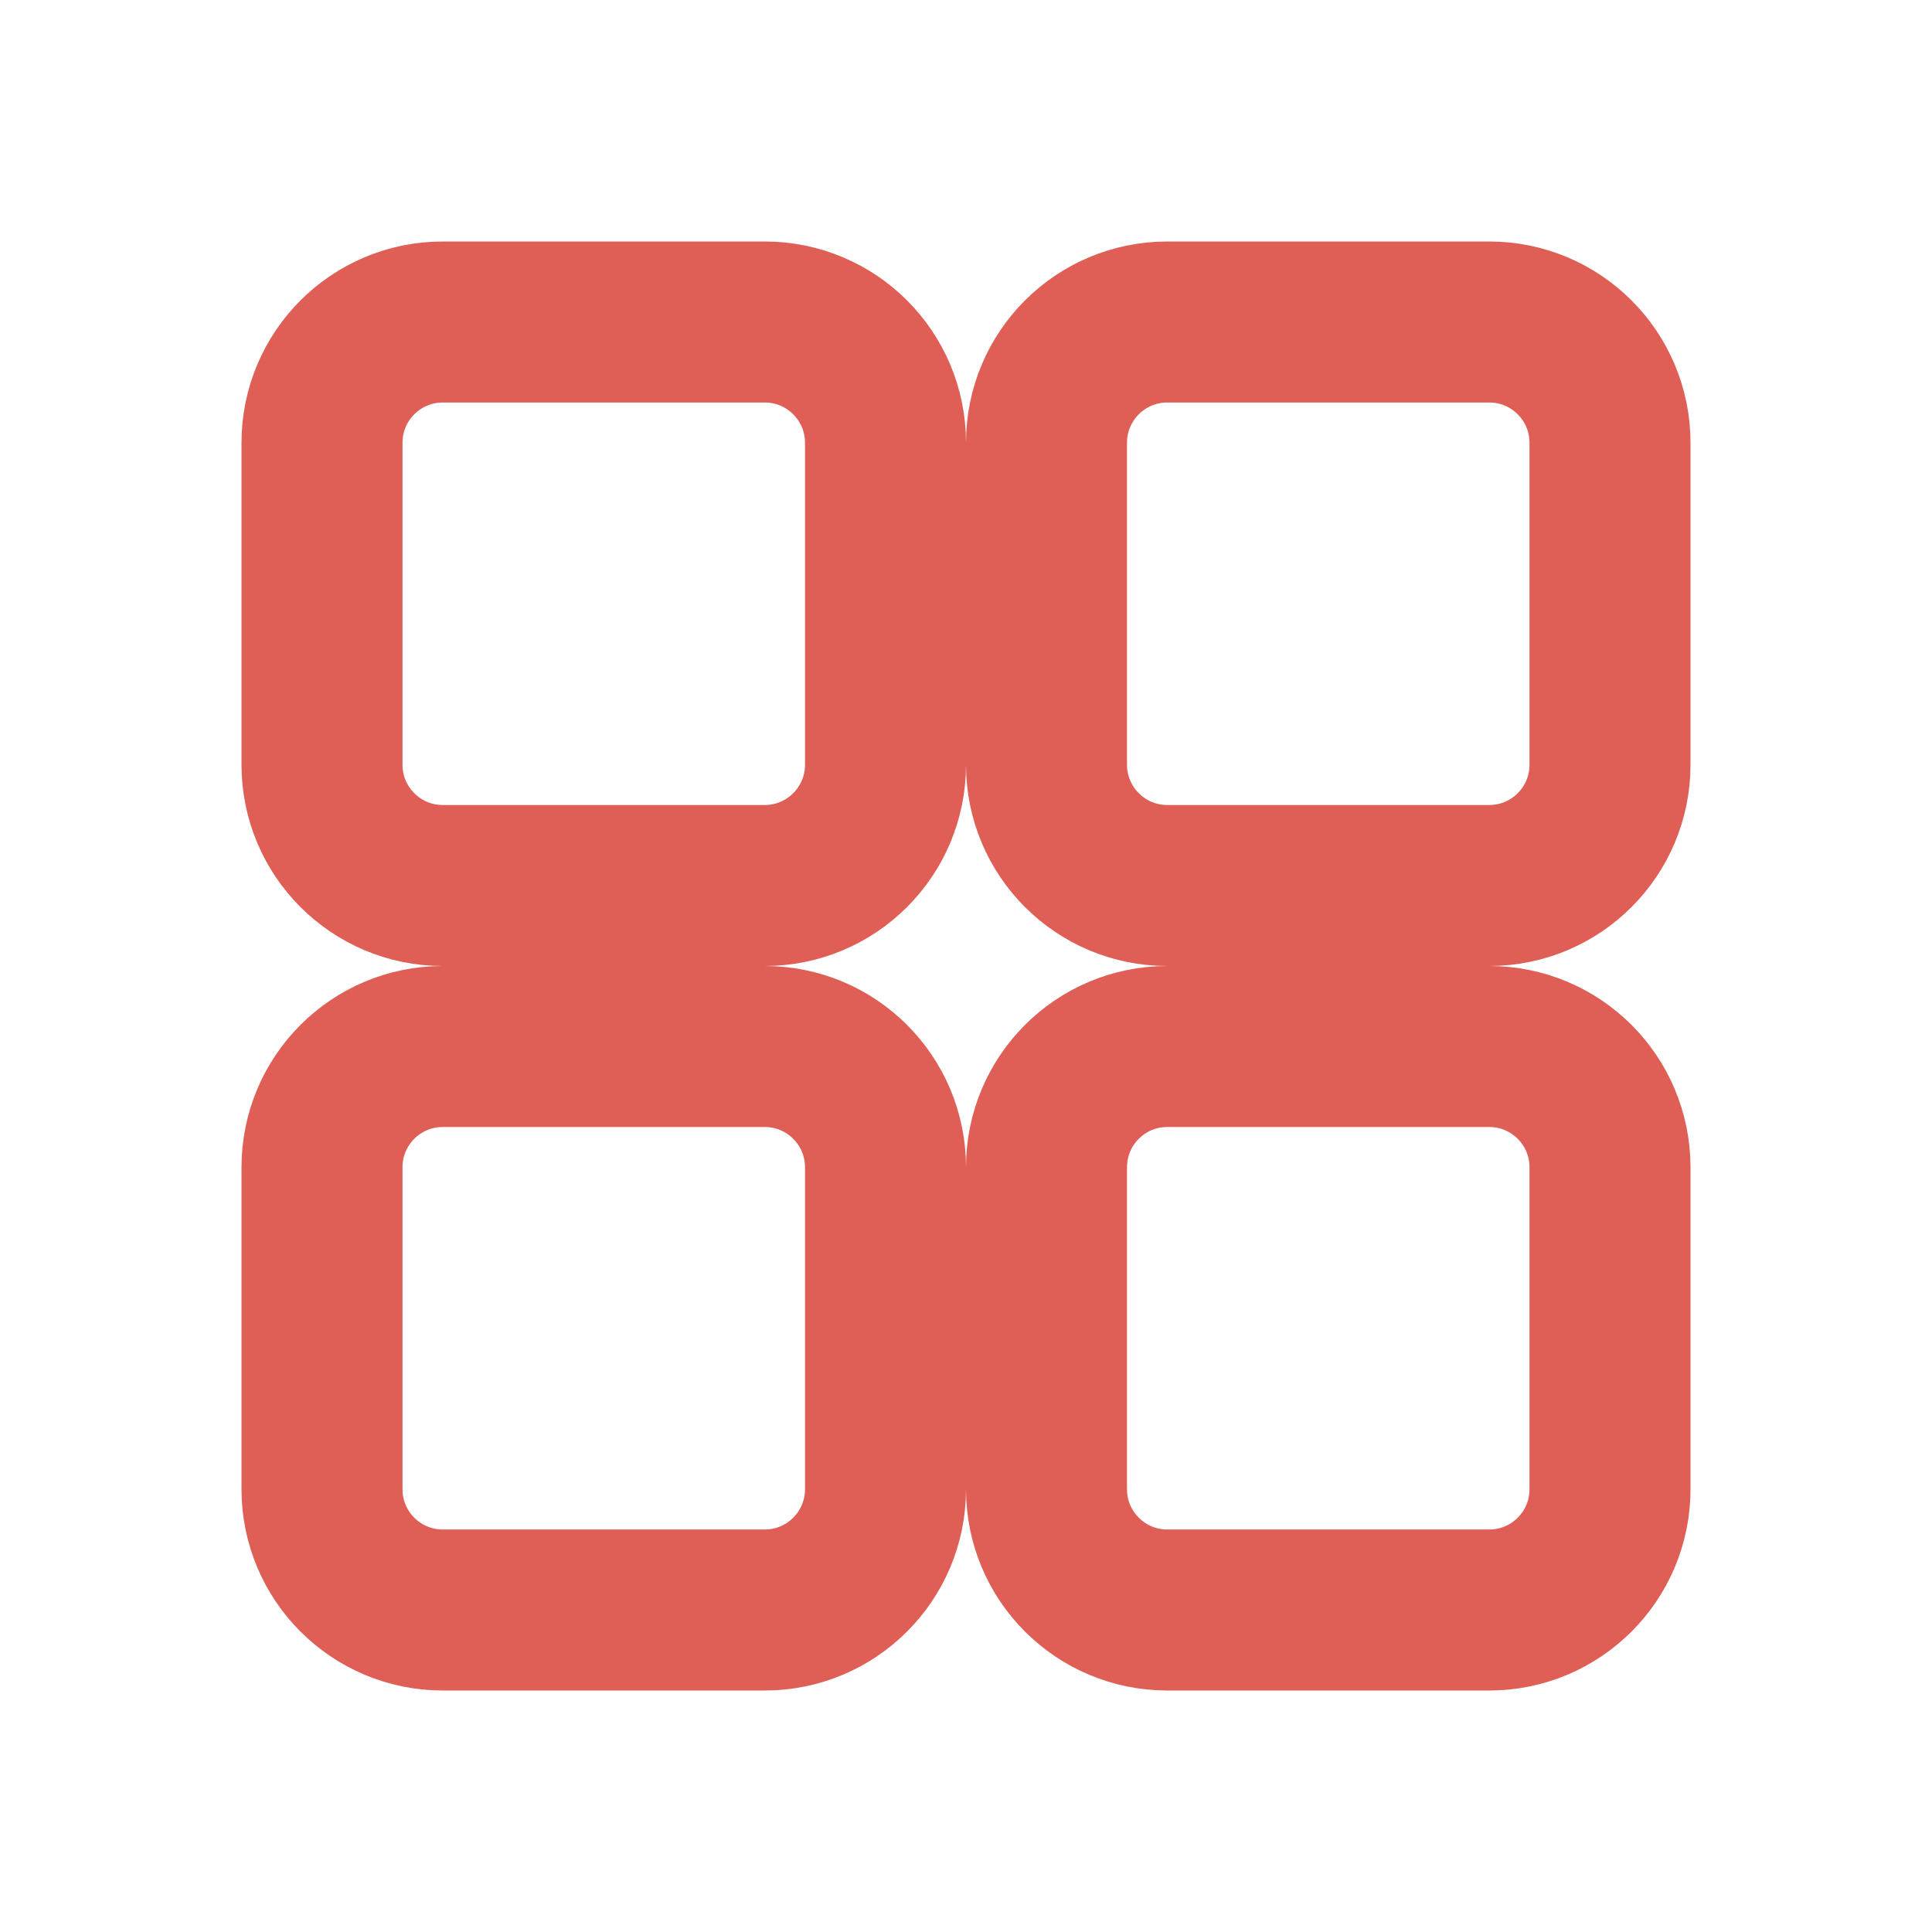
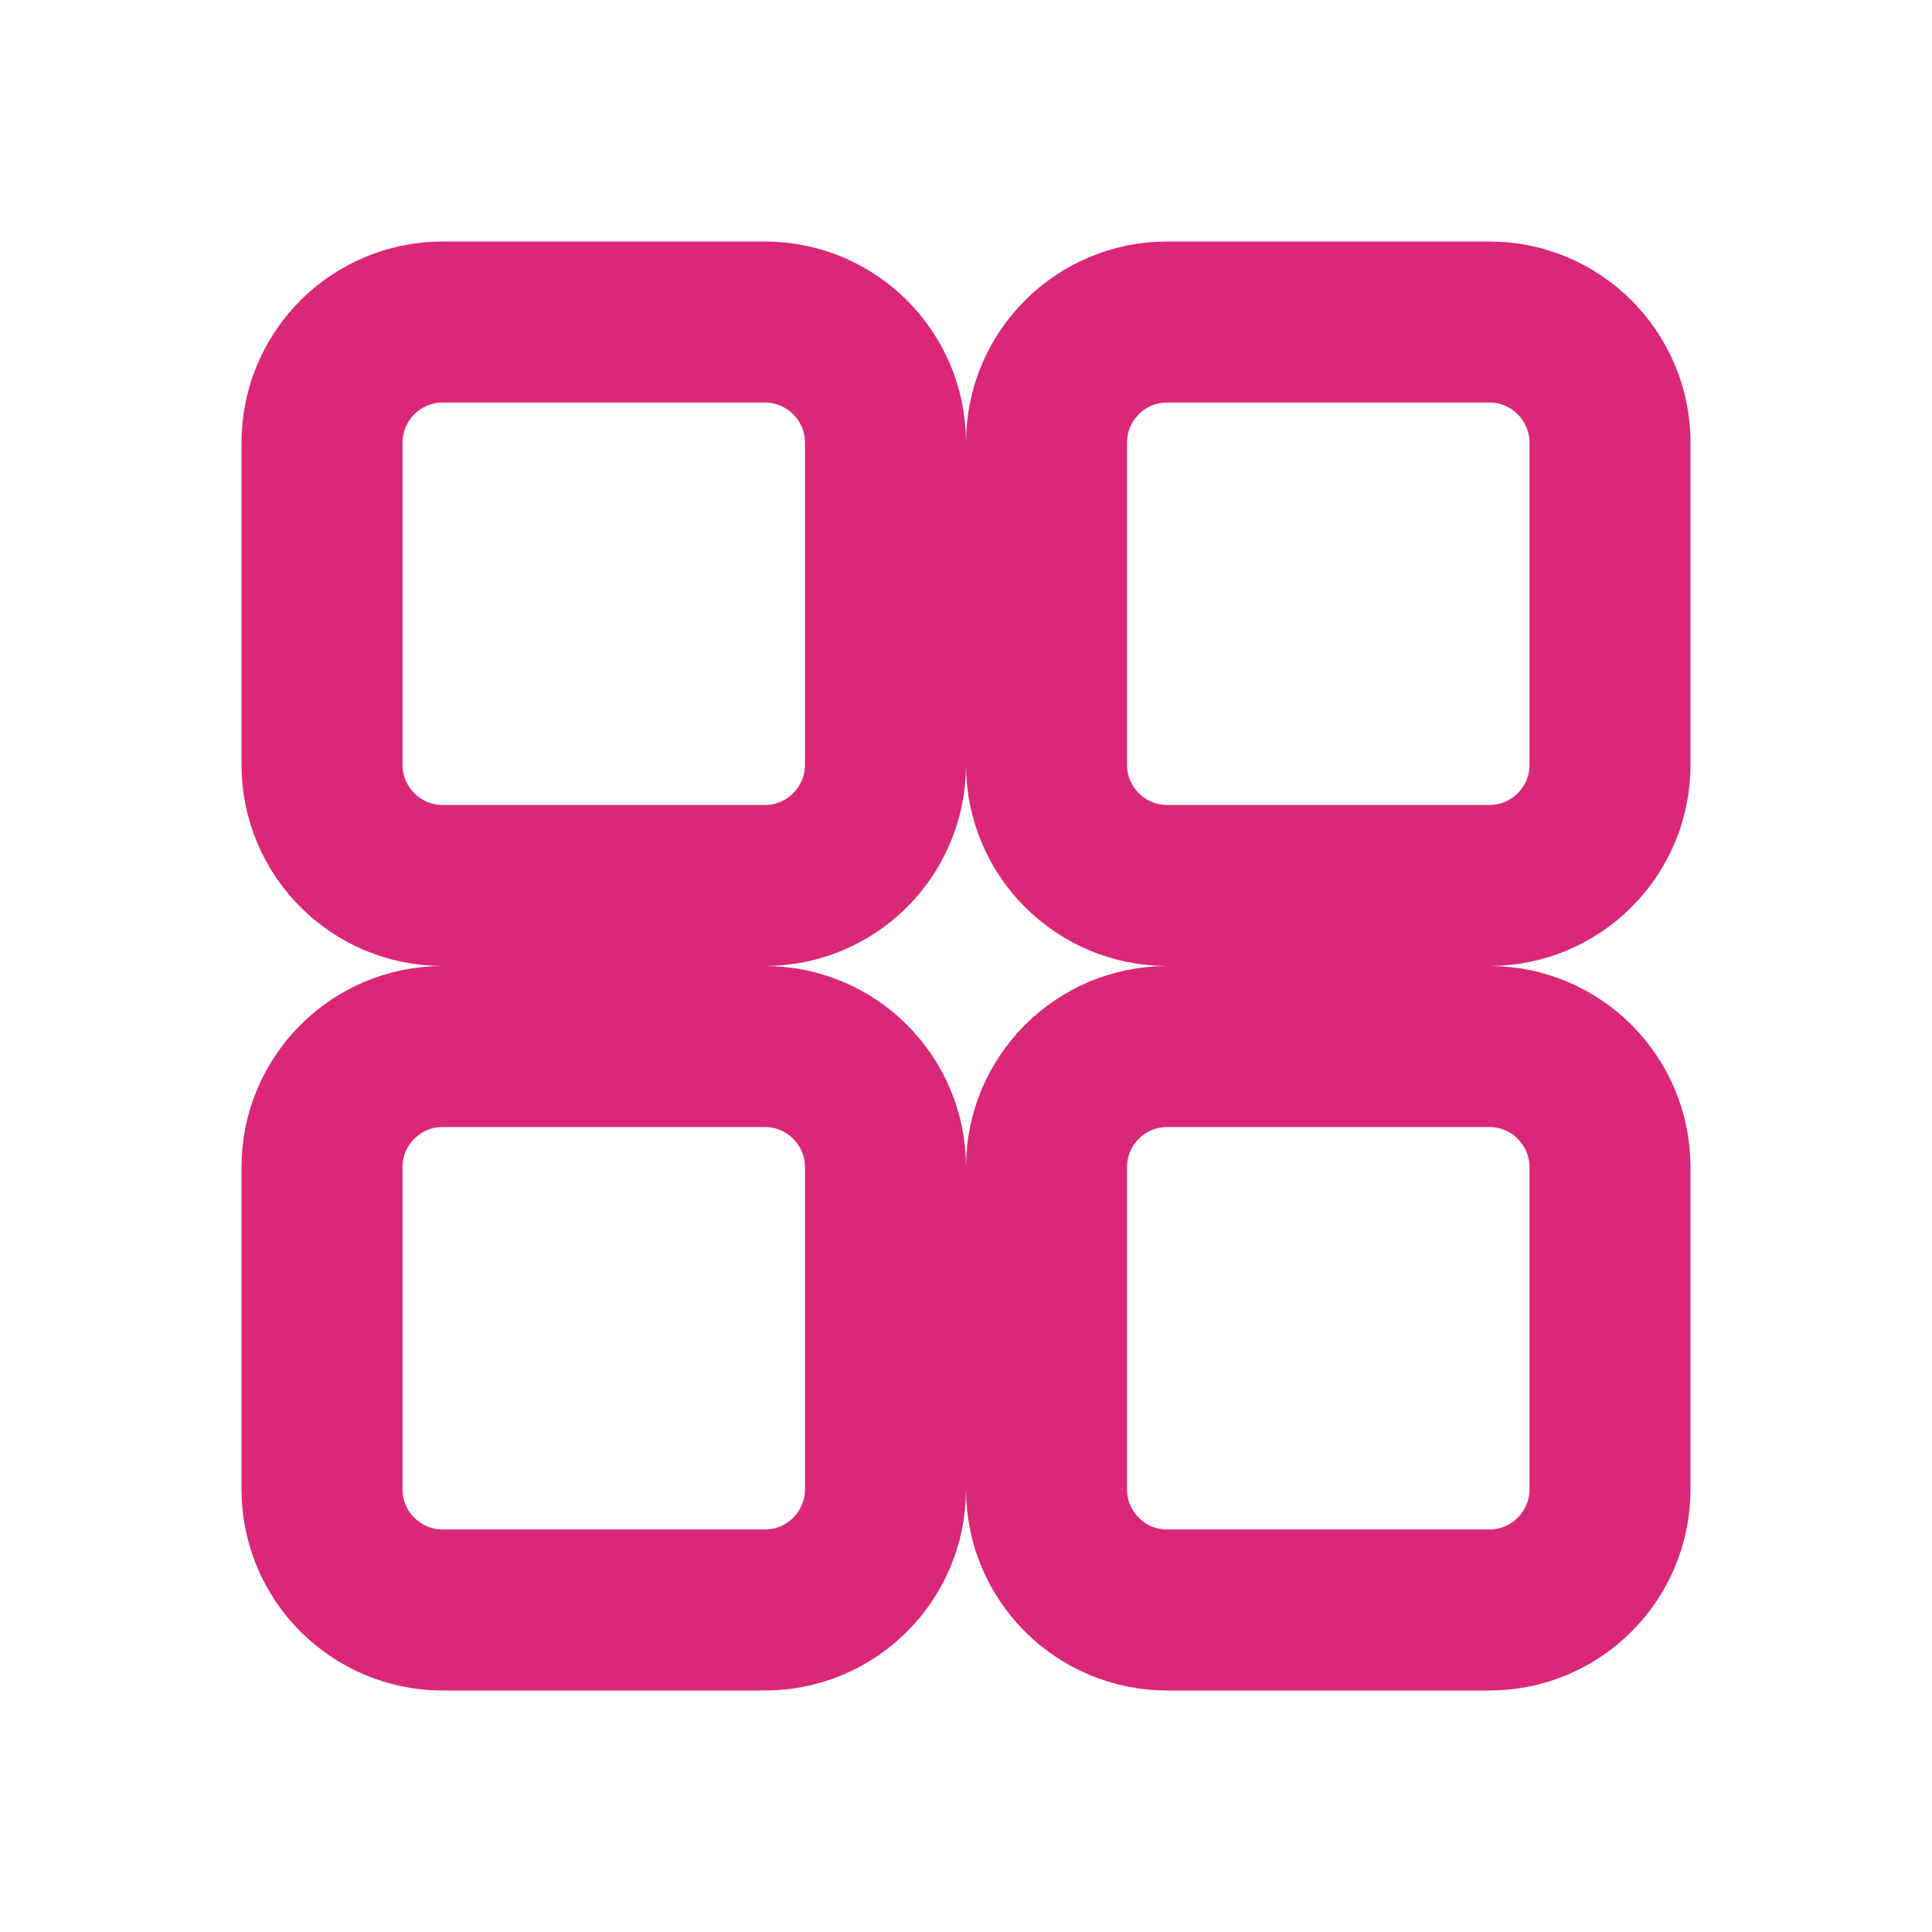
<svg xmlns="http://www.w3.org/2000/svg" width="24" height="24" viewBox="0 0 24 24" fill="none" stroke-width="2" stroke-linecap="round" stroke-linejoin="round">
  <style>
-     .ic { stroke: #DF5E55; }
-     @media (prefers-color-scheme: dark) { .ic { stroke: #F28B82; } }
+     .ic { stroke: #DB2777; }
+     @media (prefers-color-scheme: dark) { .ic { stroke: #F472B6; } }
  </style>
  <g class="ic">
    <rect x="4" y="4" width="7" height="7" rx="1.5" />
    <rect x="13" y="4" width="7" height="7" rx="1.5" />
    <rect x="4" y="13" width="7" height="7" rx="1.5" />
    <rect x="13" y="13" width="7" height="7" rx="1.5" />
  </g>
</svg>
